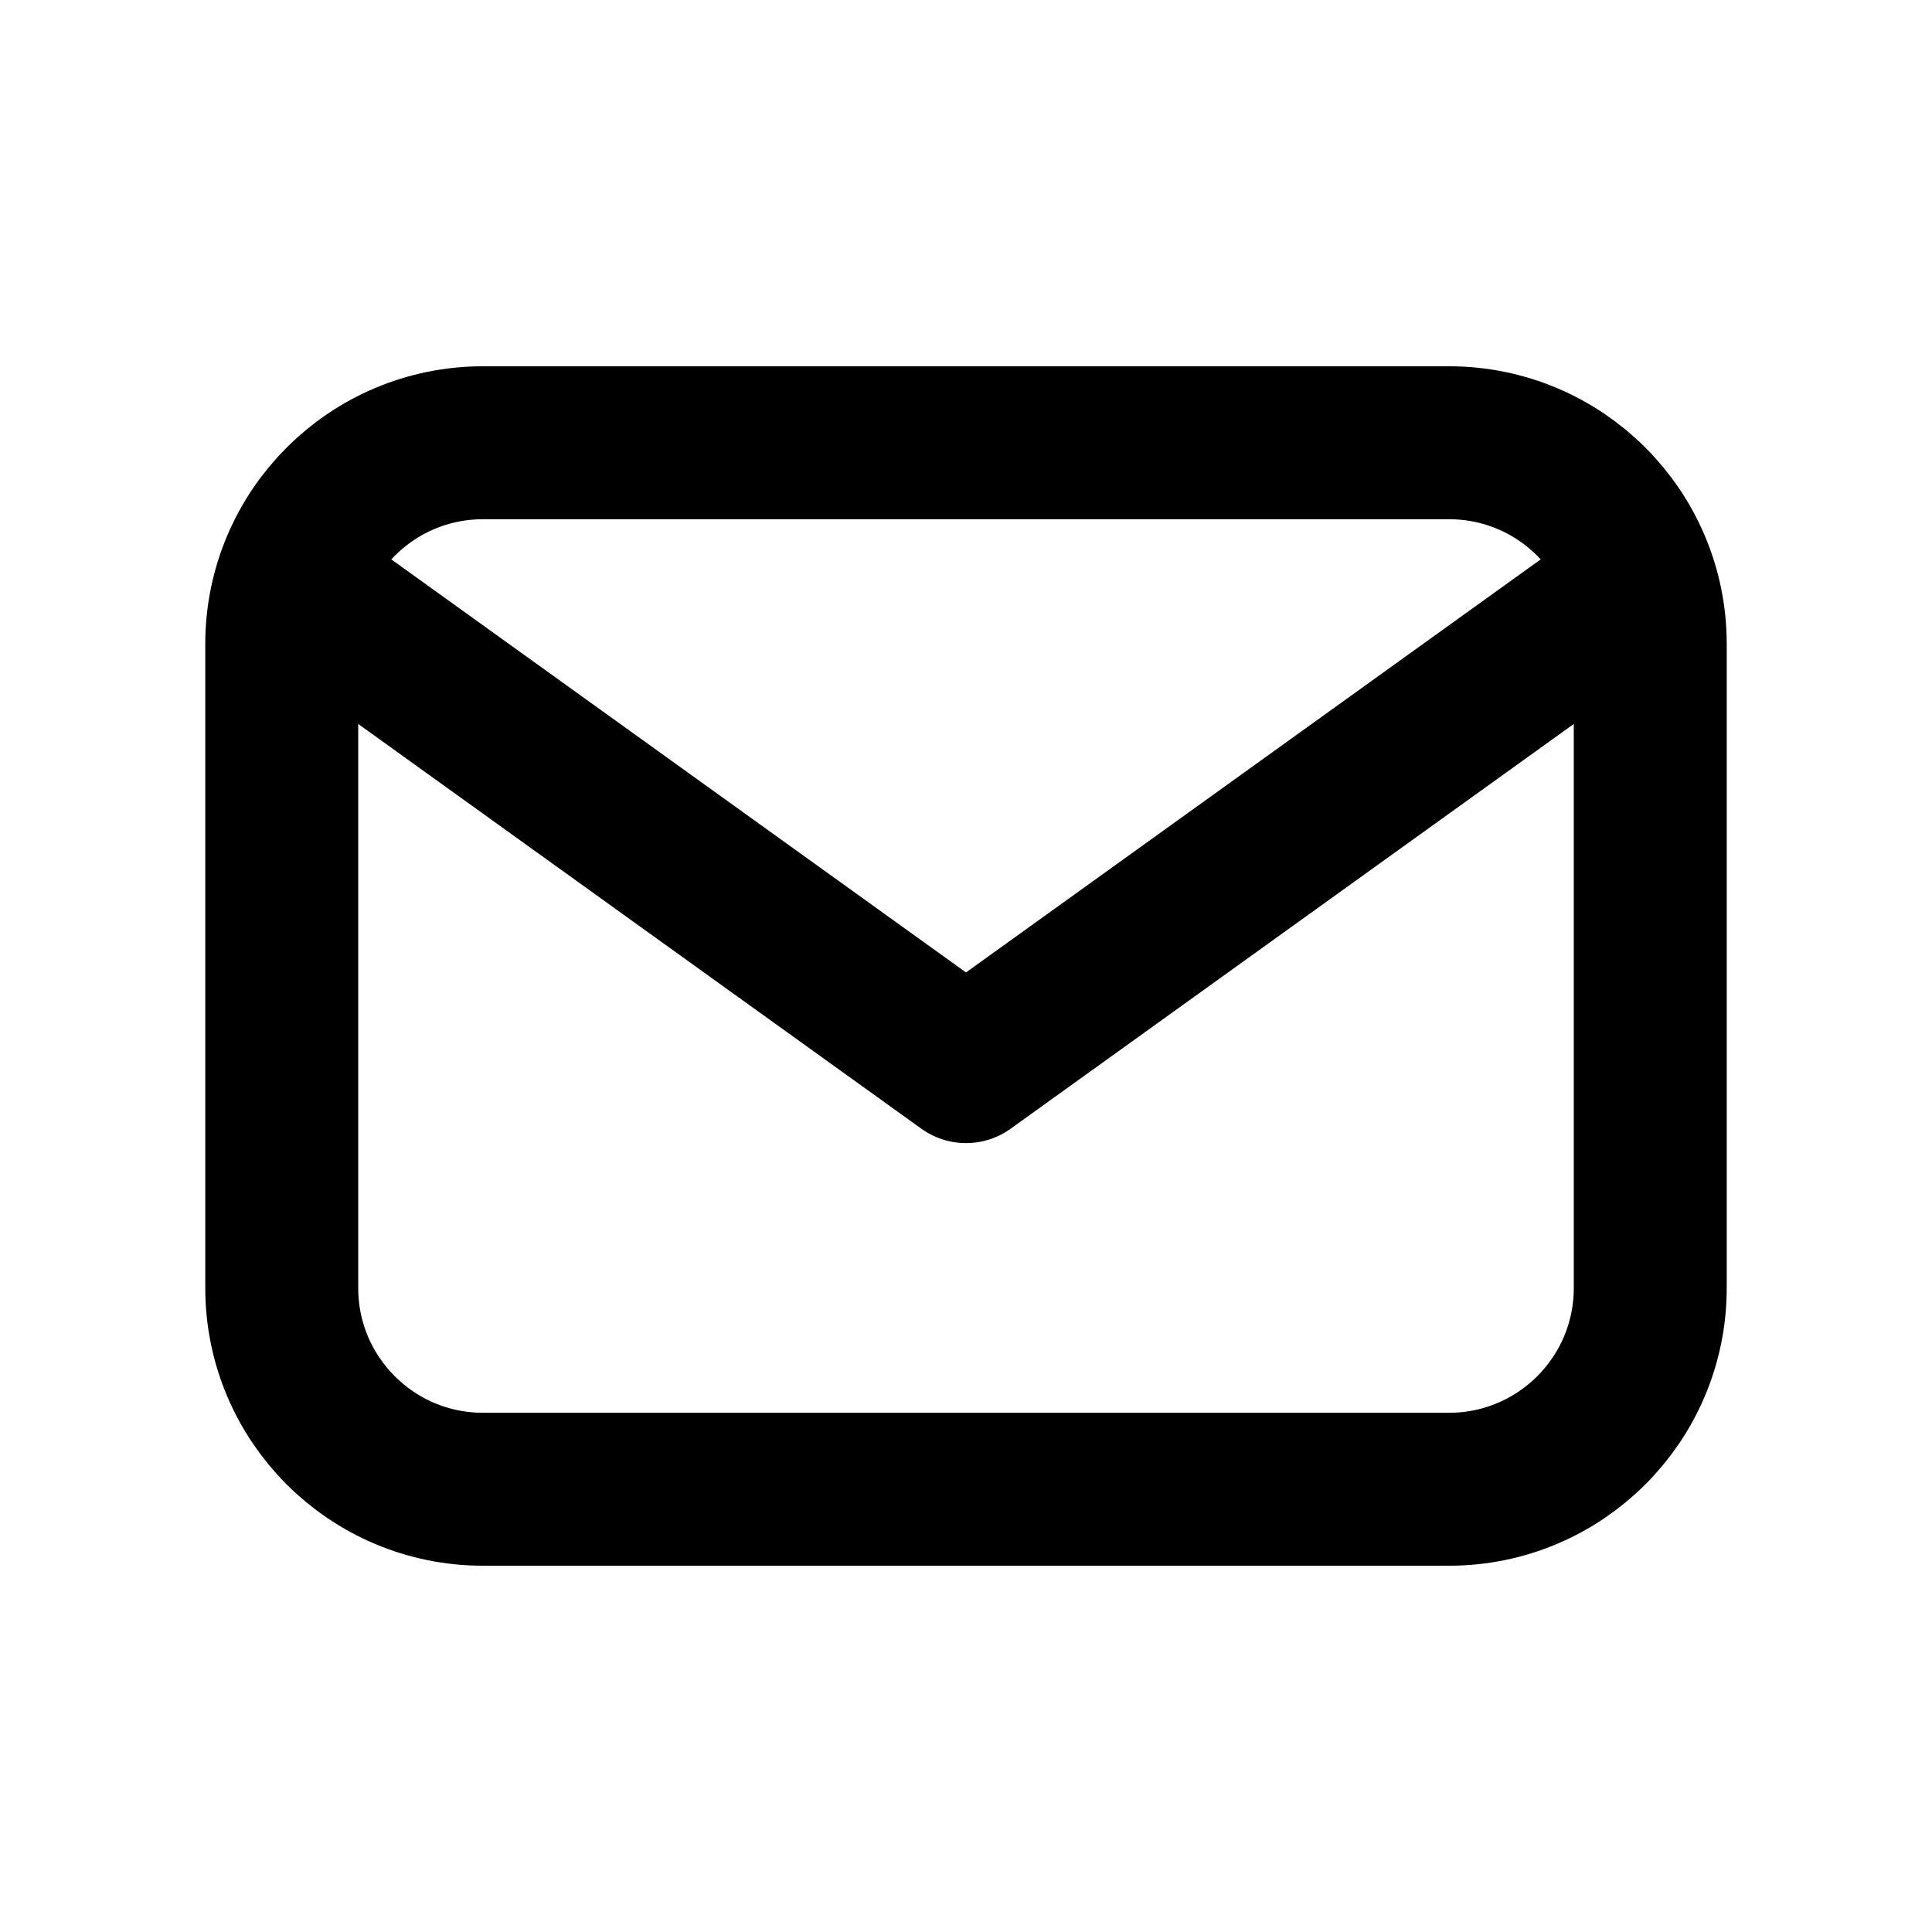
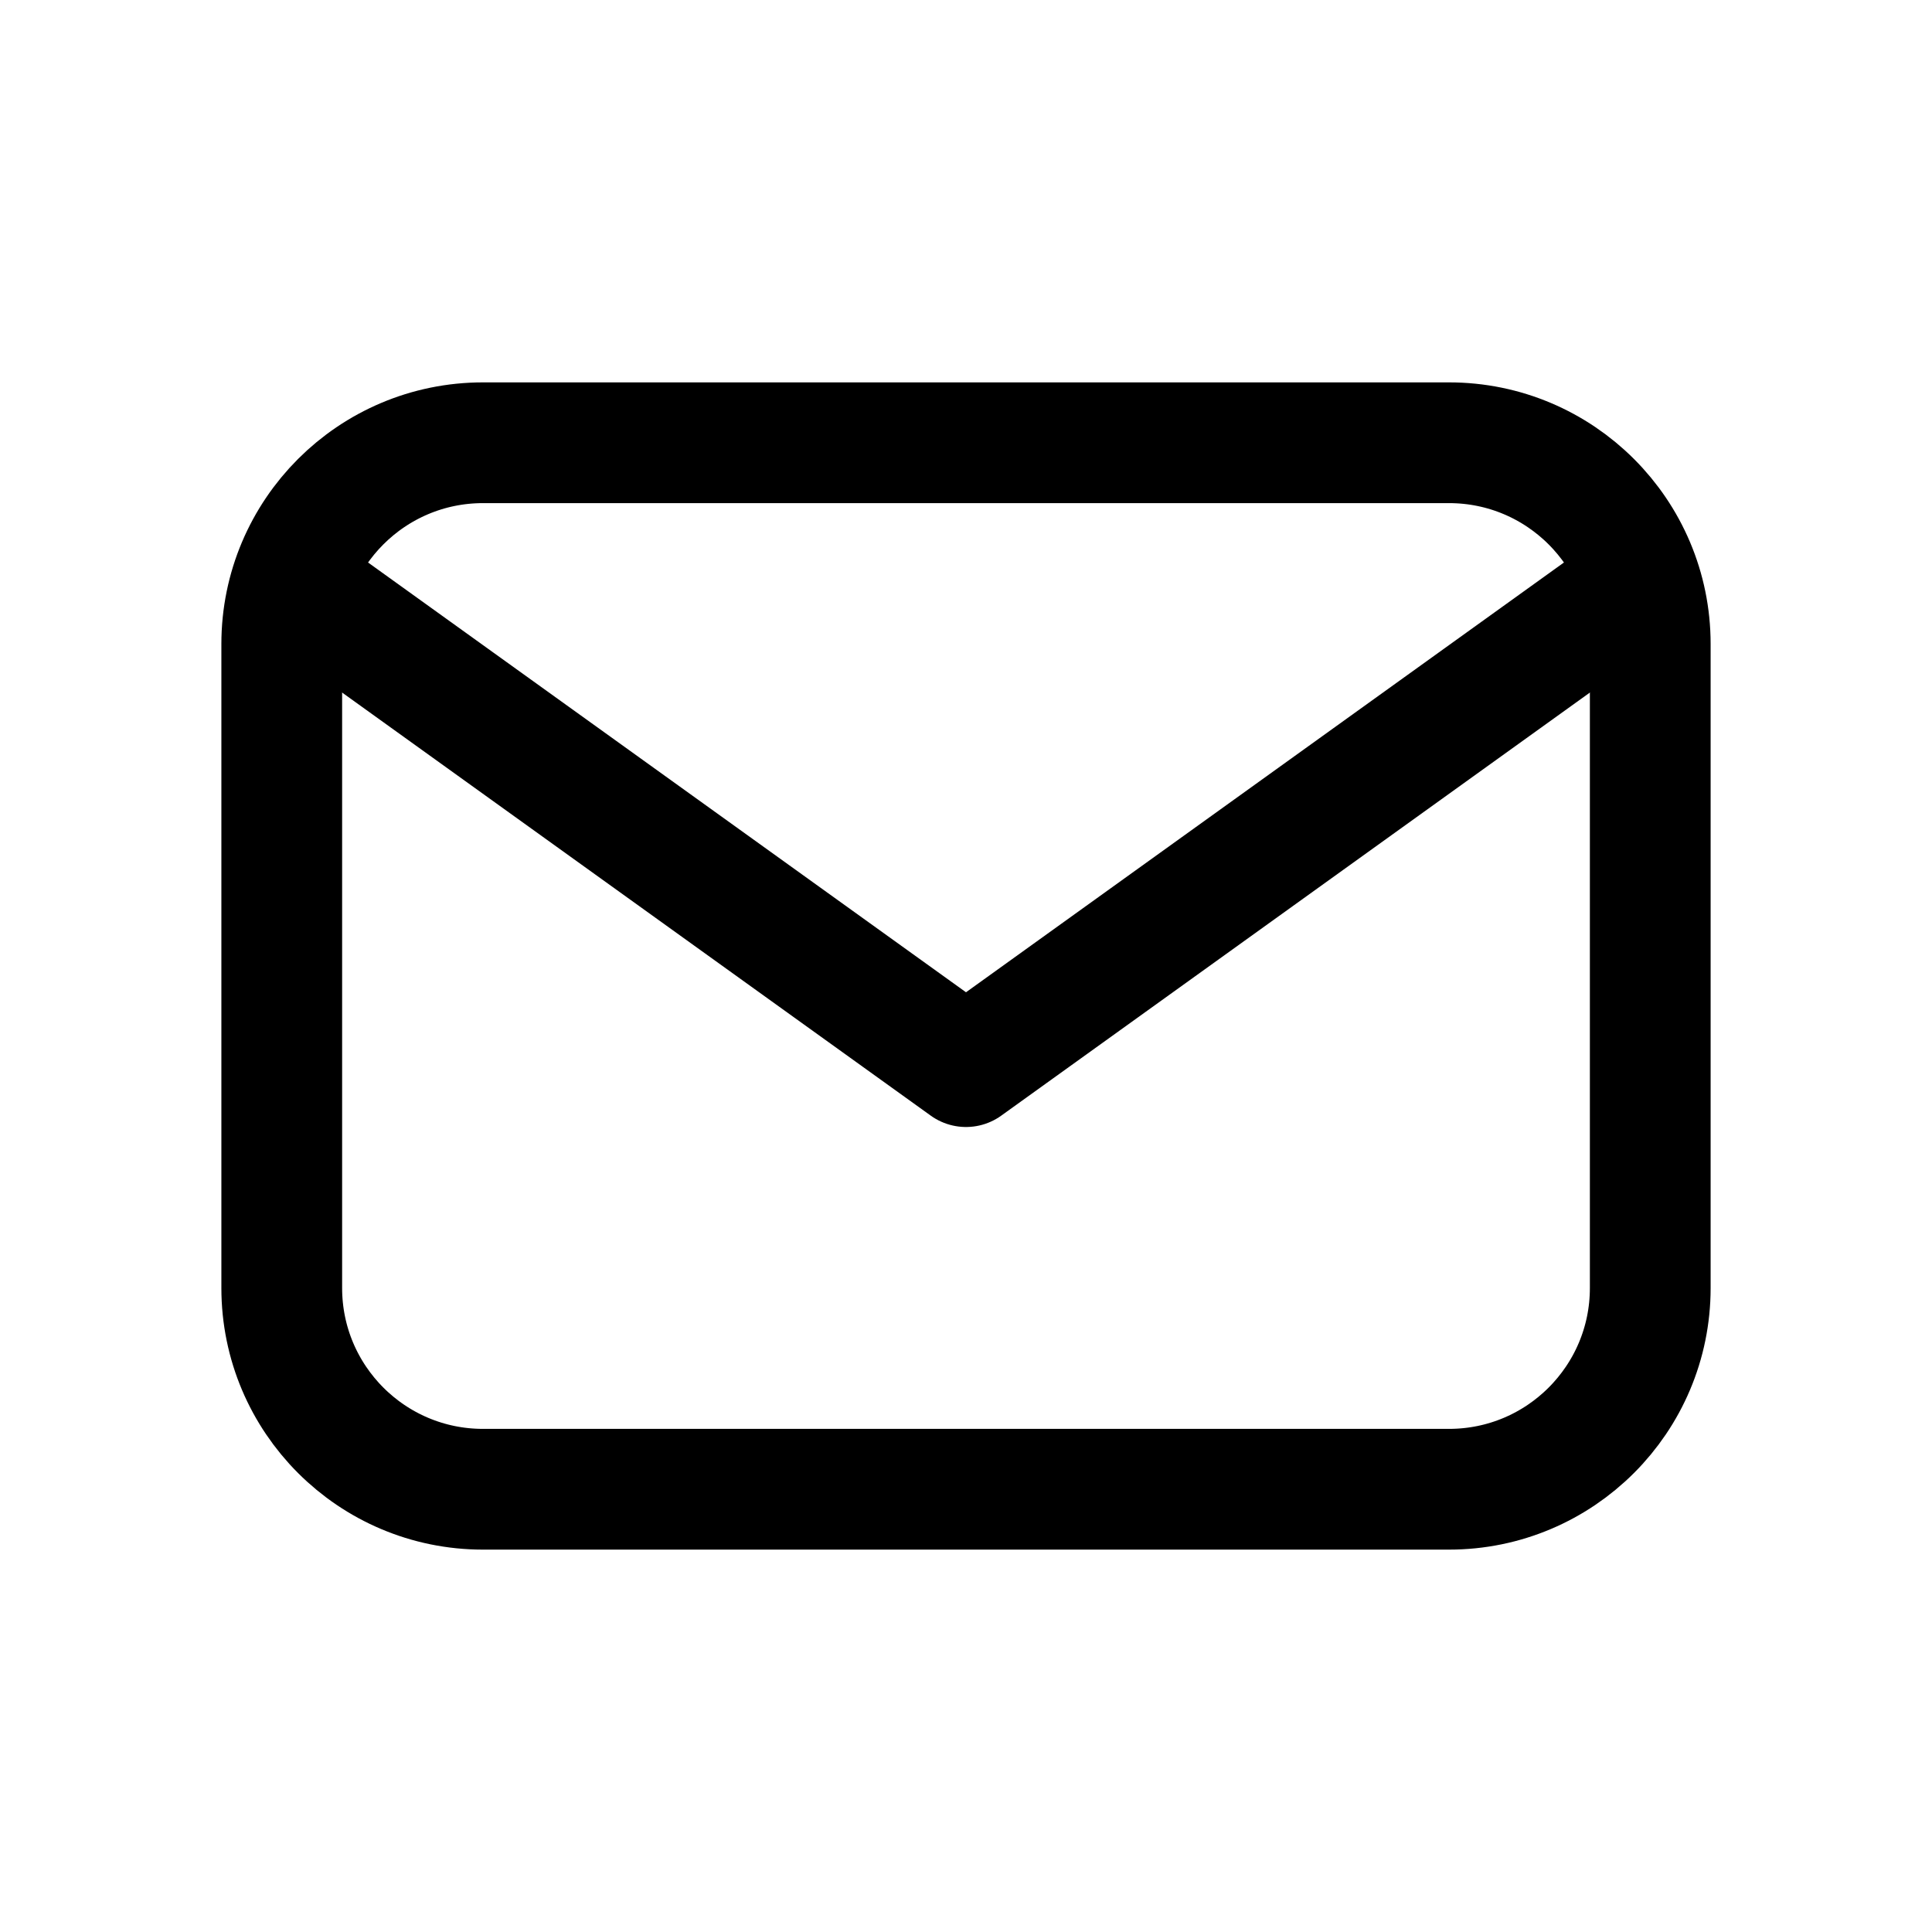
- <svg xmlns="http://www.w3.org/2000/svg" viewBox="0 0 24 24" width="24" height="24" fill="none" stroke="currentColor" stroke-width="1.9" stroke-linecap="round" stroke-linejoin="round">
+ <svg xmlns="http://www.w3.org/2000/svg" viewBox="0 0 24 24" width="24" height="24" fill="none" stroke="currentColor" stroke-width="1.5" stroke-linecap="round" stroke-linejoin="round">
  <rect x="3.5" y="5.5" width="17" height="13" rx="2.5" />
  <path d="m4 7.5 8 5.75 8-5.75" />
</svg>
